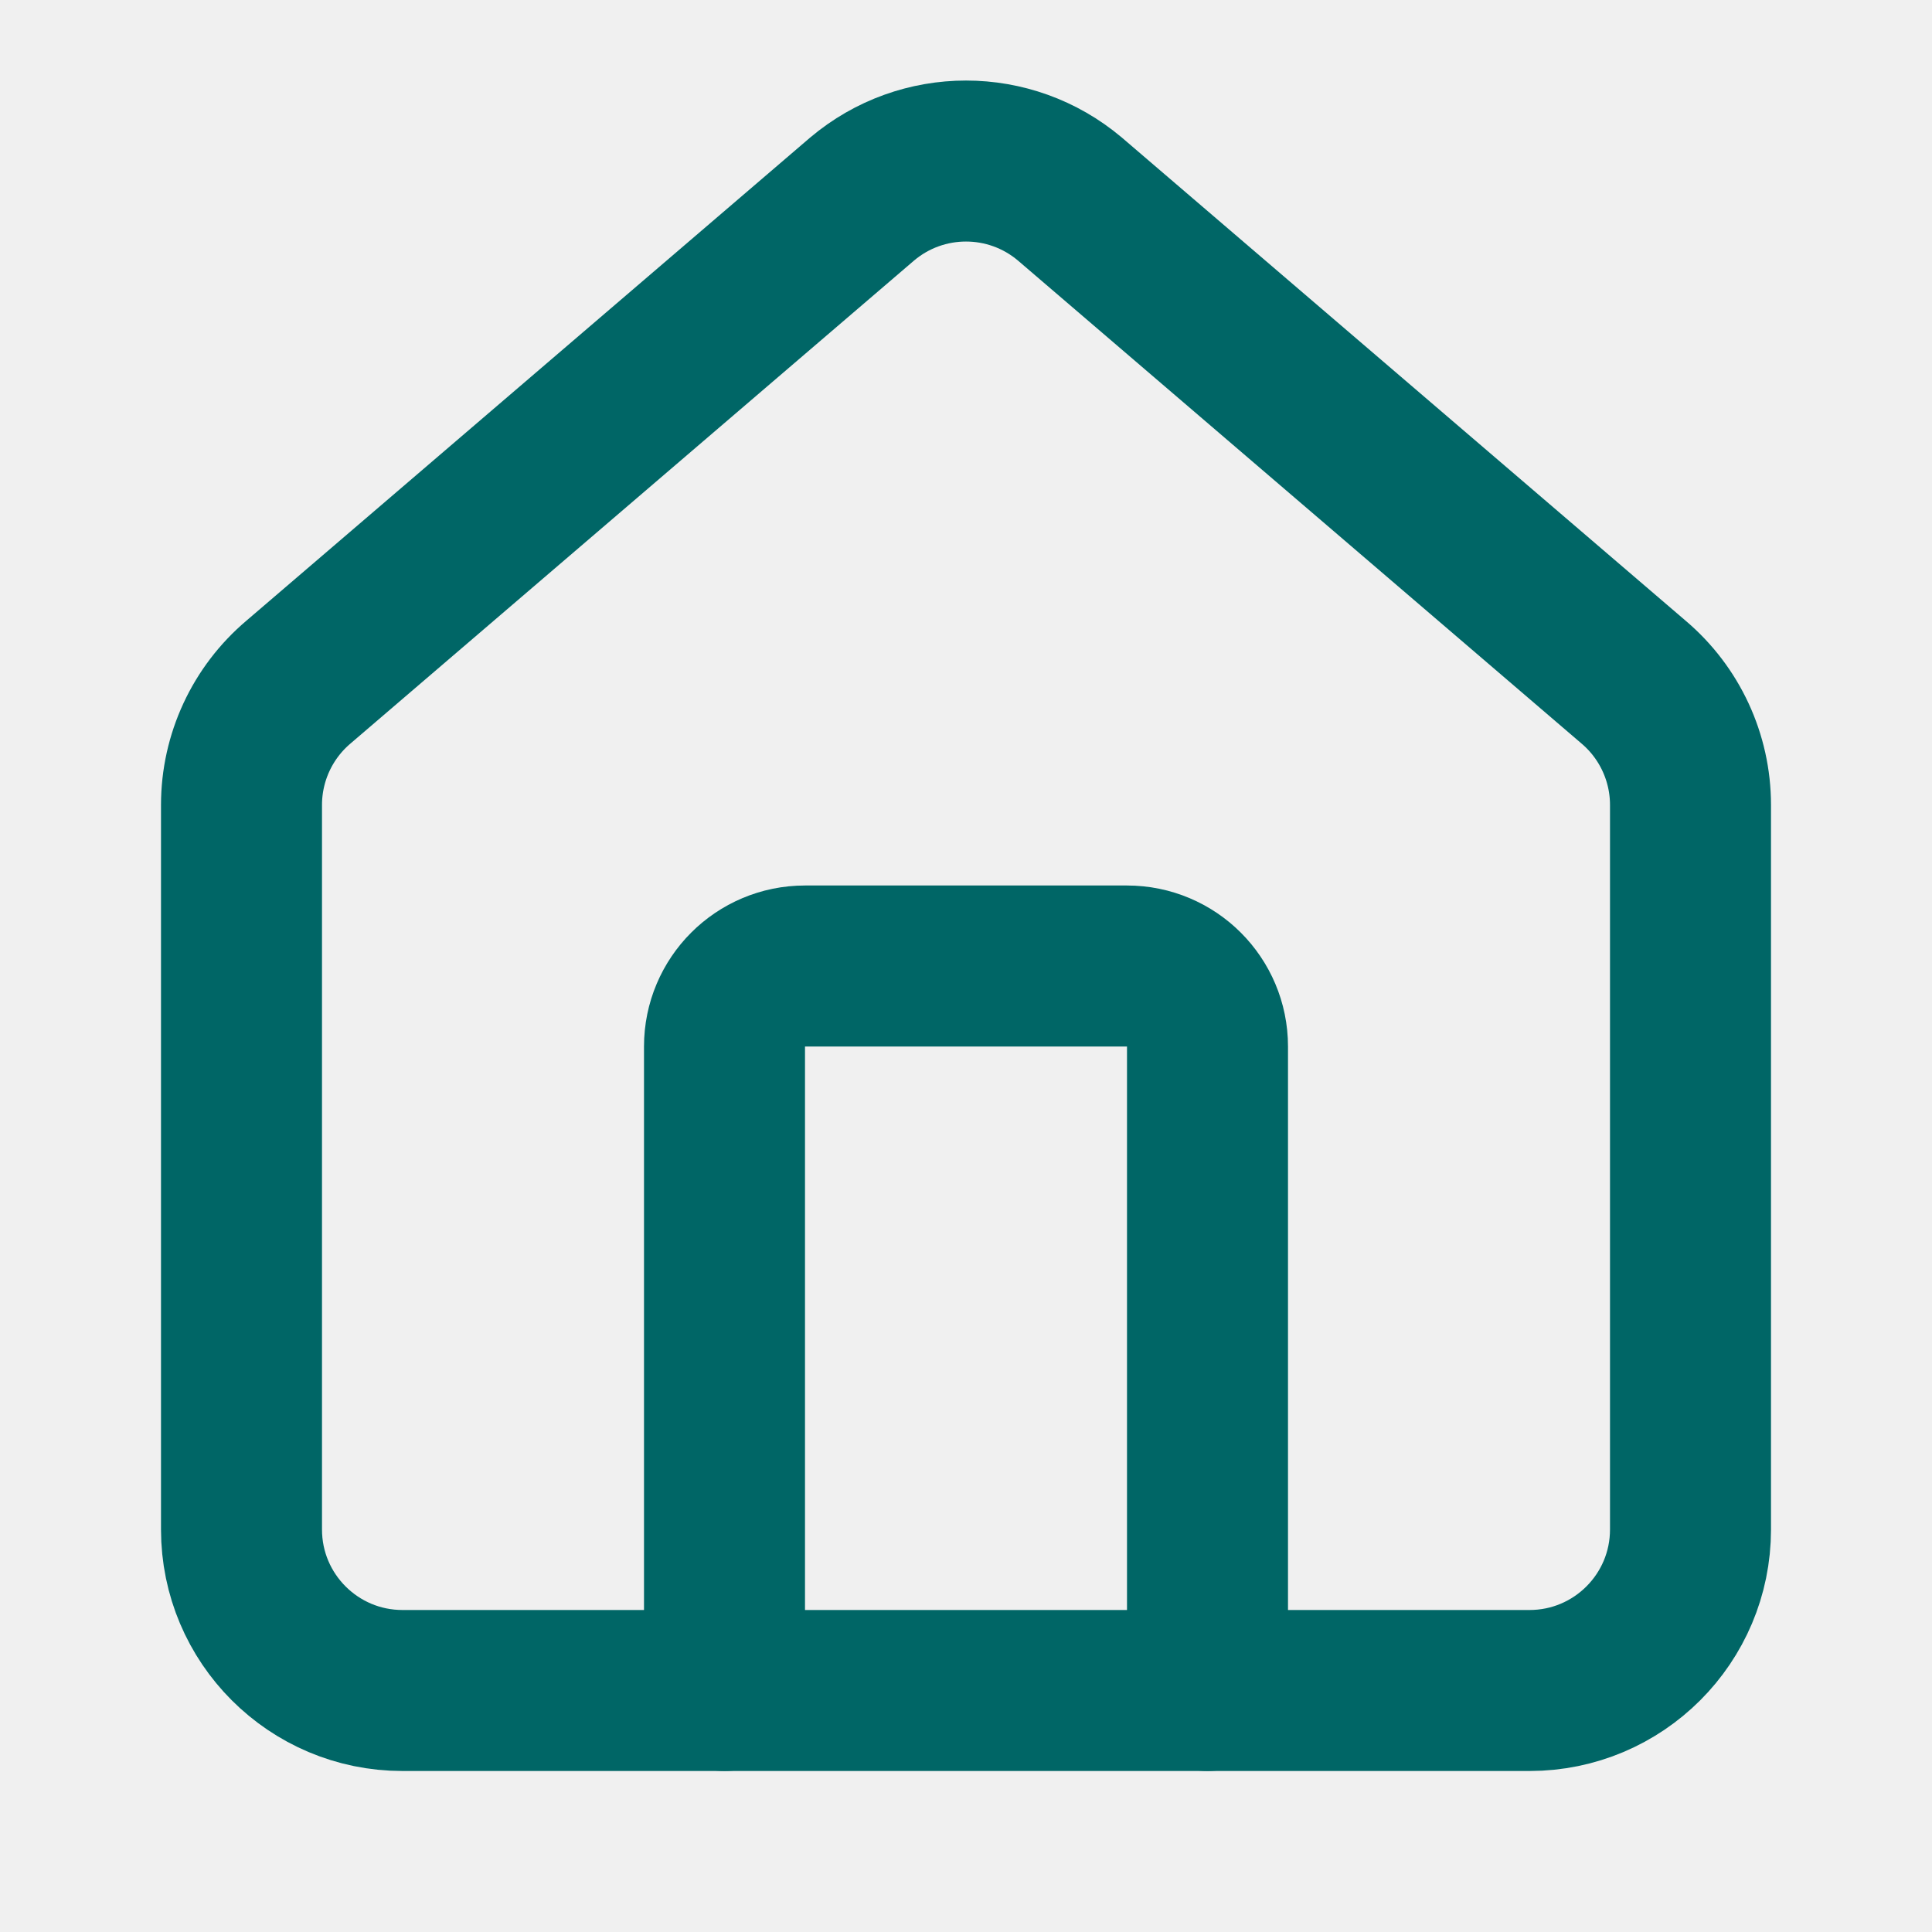
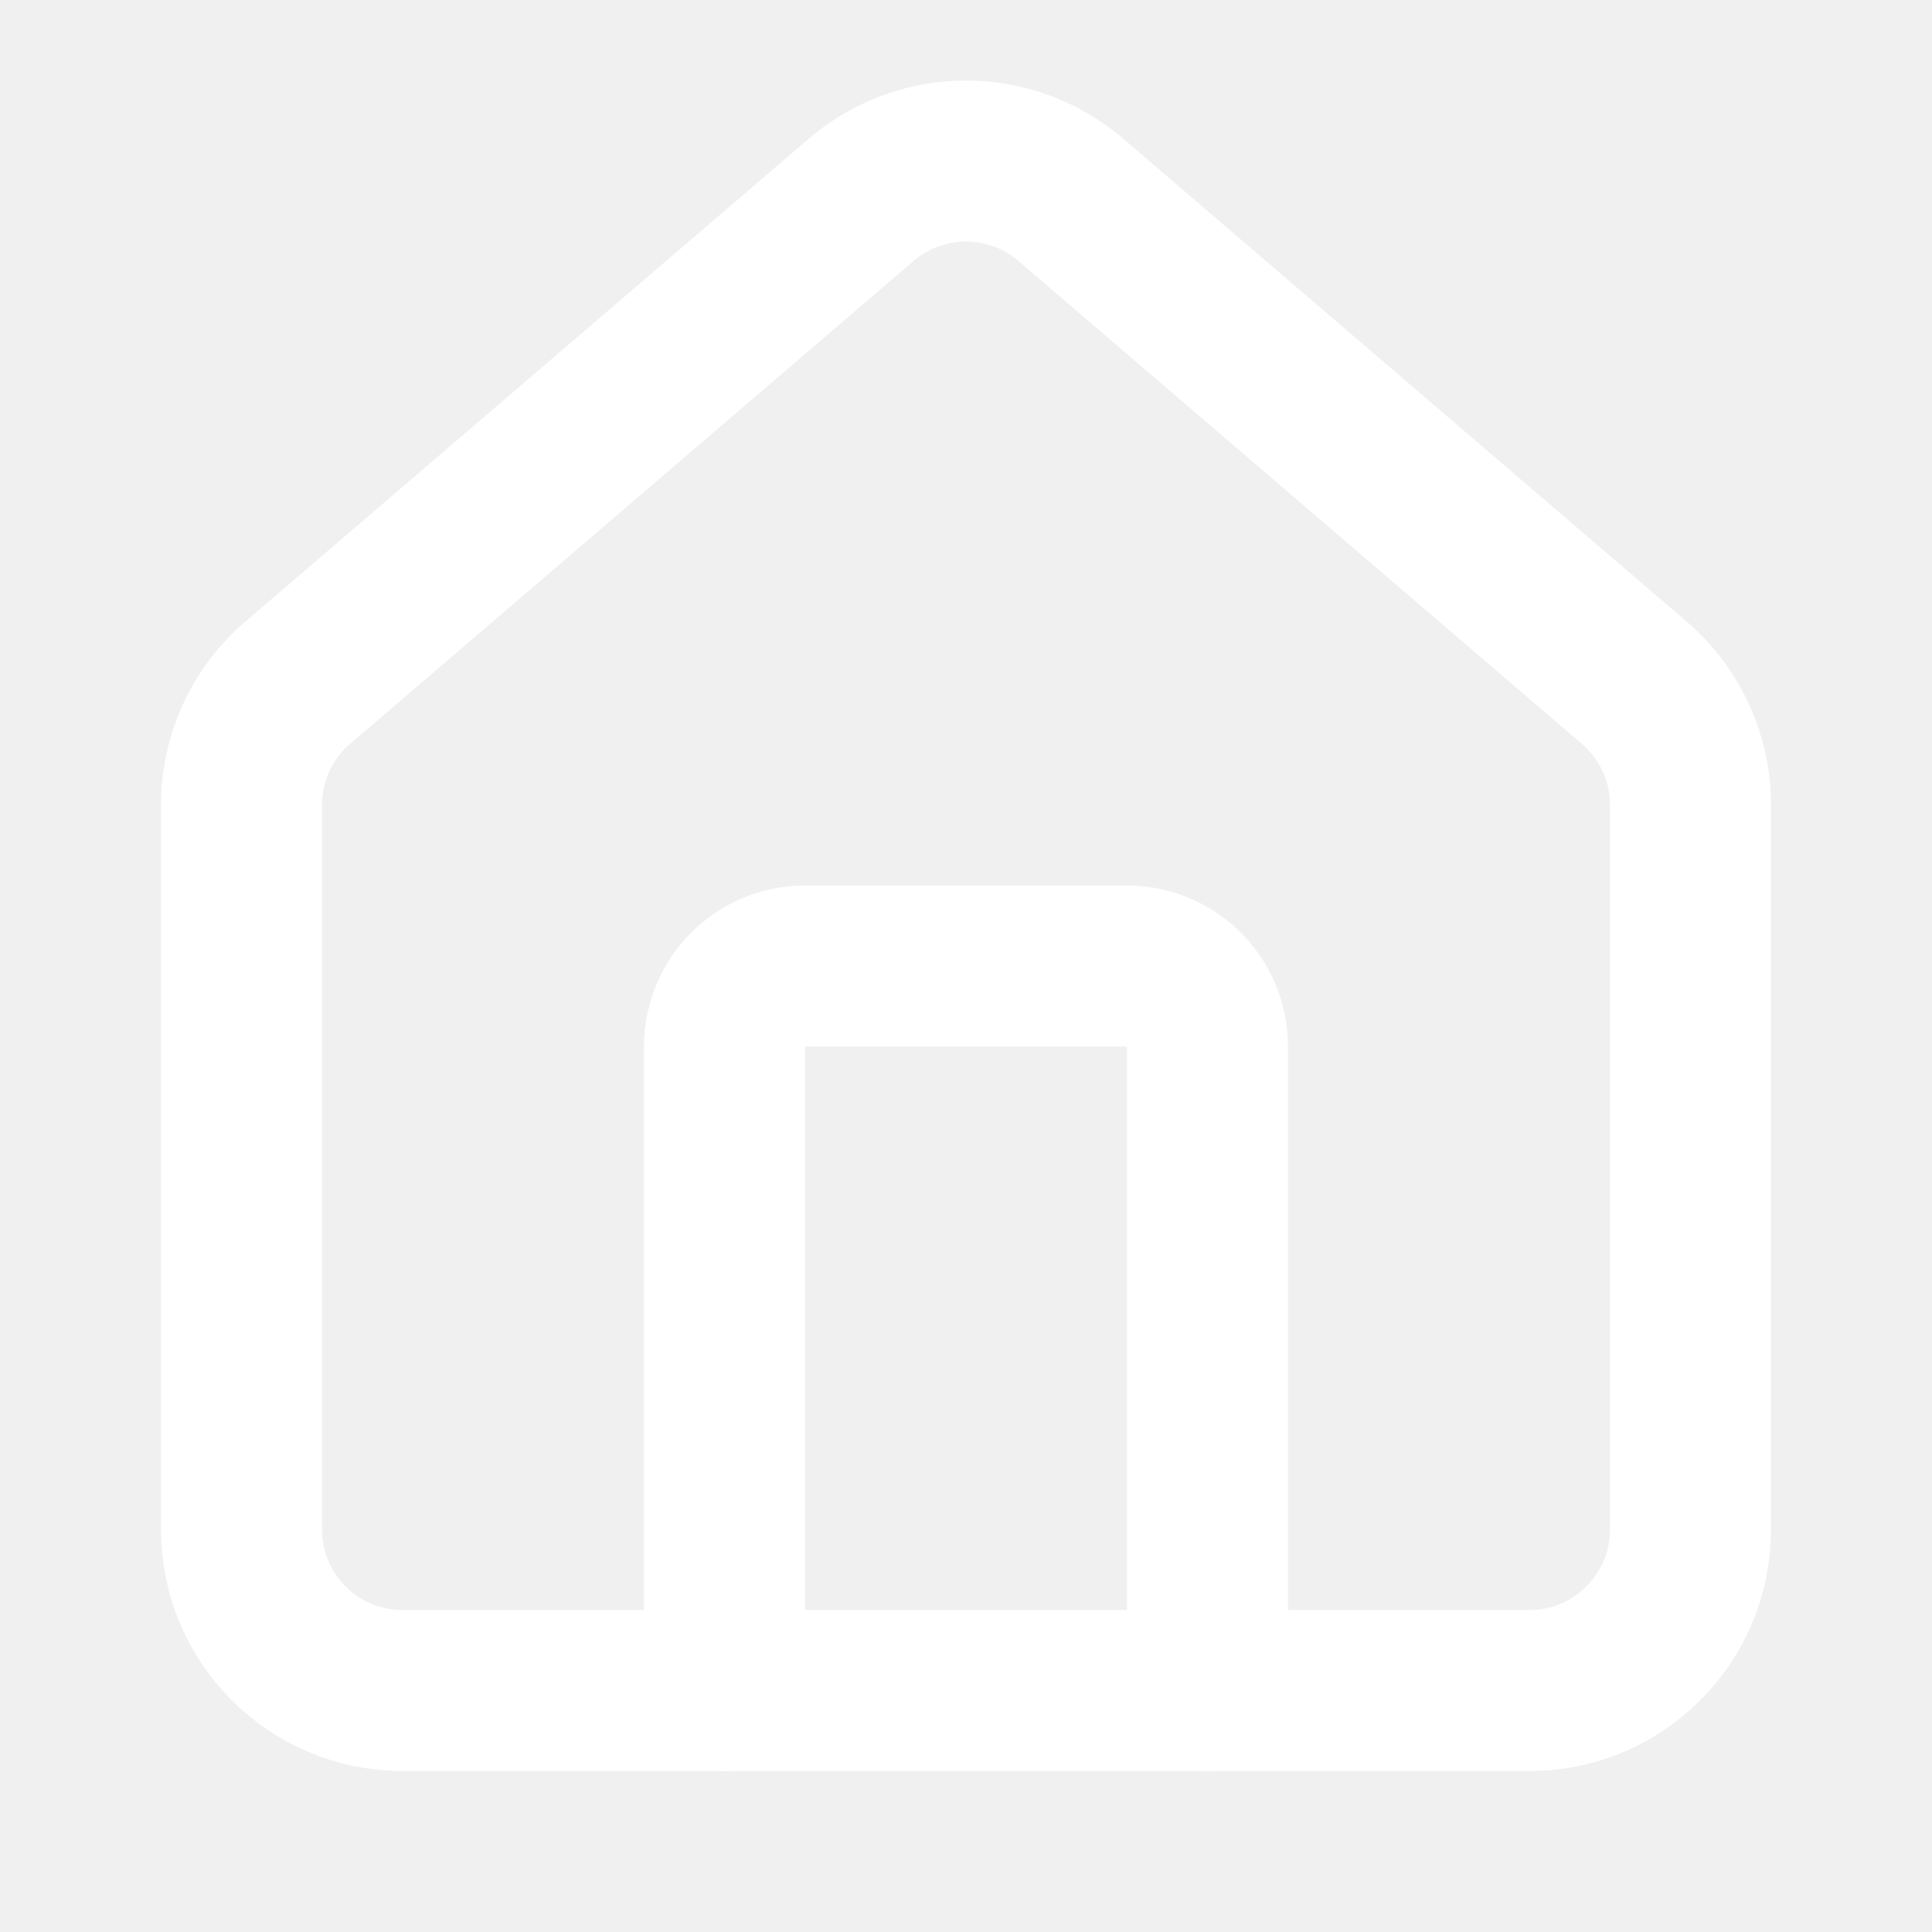
- <svg xmlns="http://www.w3.org/2000/svg" width="24" height="24" viewBox="0 0 24 24" fill="none" stroke="#006666" stroke-width="2" stroke-linecap="round" stroke-linejoin="round" class="lucide lucide-house">
+ <svg xmlns="http://www.w3.org/2000/svg" width="24" height="24" viewBox="0 0 24 24" fill="none" stroke="#ffffff" stroke-width="2" stroke-linecap="round" stroke-linejoin="round" class="lucide lucide-house">
  <path d="M15 21v-8a1 1 0 0 0-1-1h-4a1 1 0 0 0-1 1v8" />
  <path d="M3 10a2 2 0 0 1 .709-1.528l7-5.999a2 2 0 0 1 2.582 0l7 5.999A2 2 0 0 1 21 10v9a2 2 0 0 1-2 2H5a2 2 0 0 1-2-2z" />
</svg>
